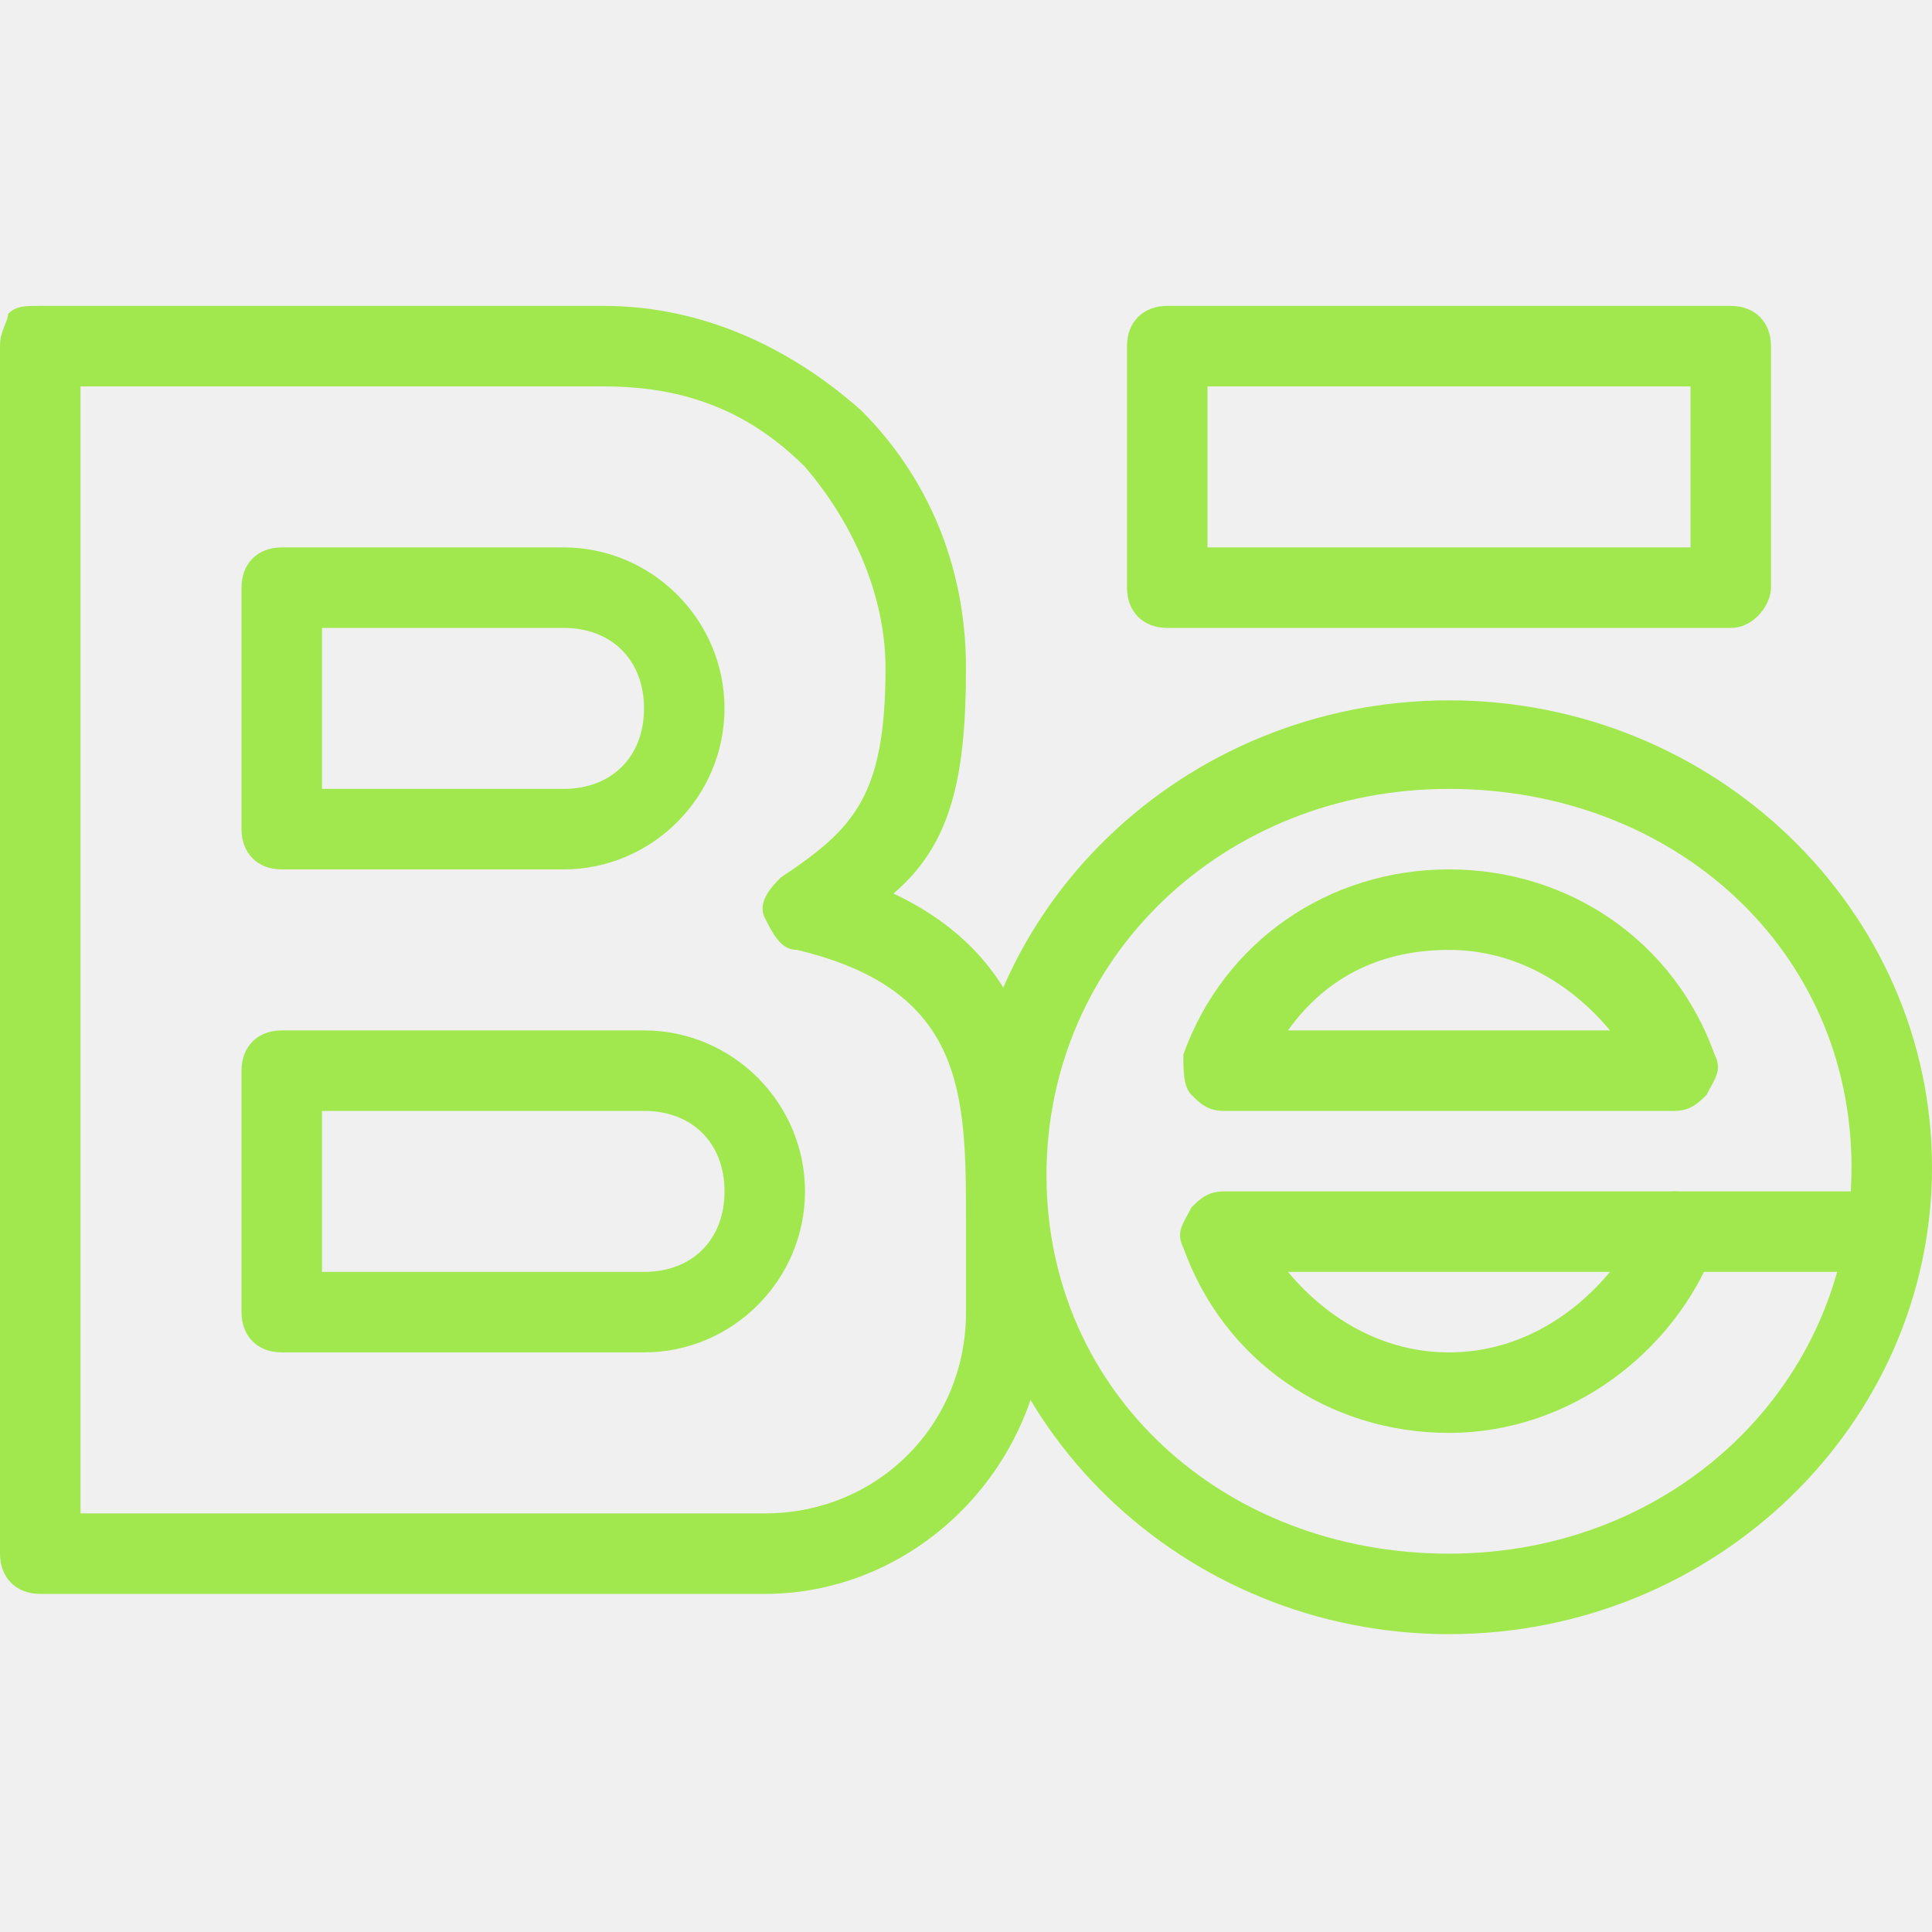
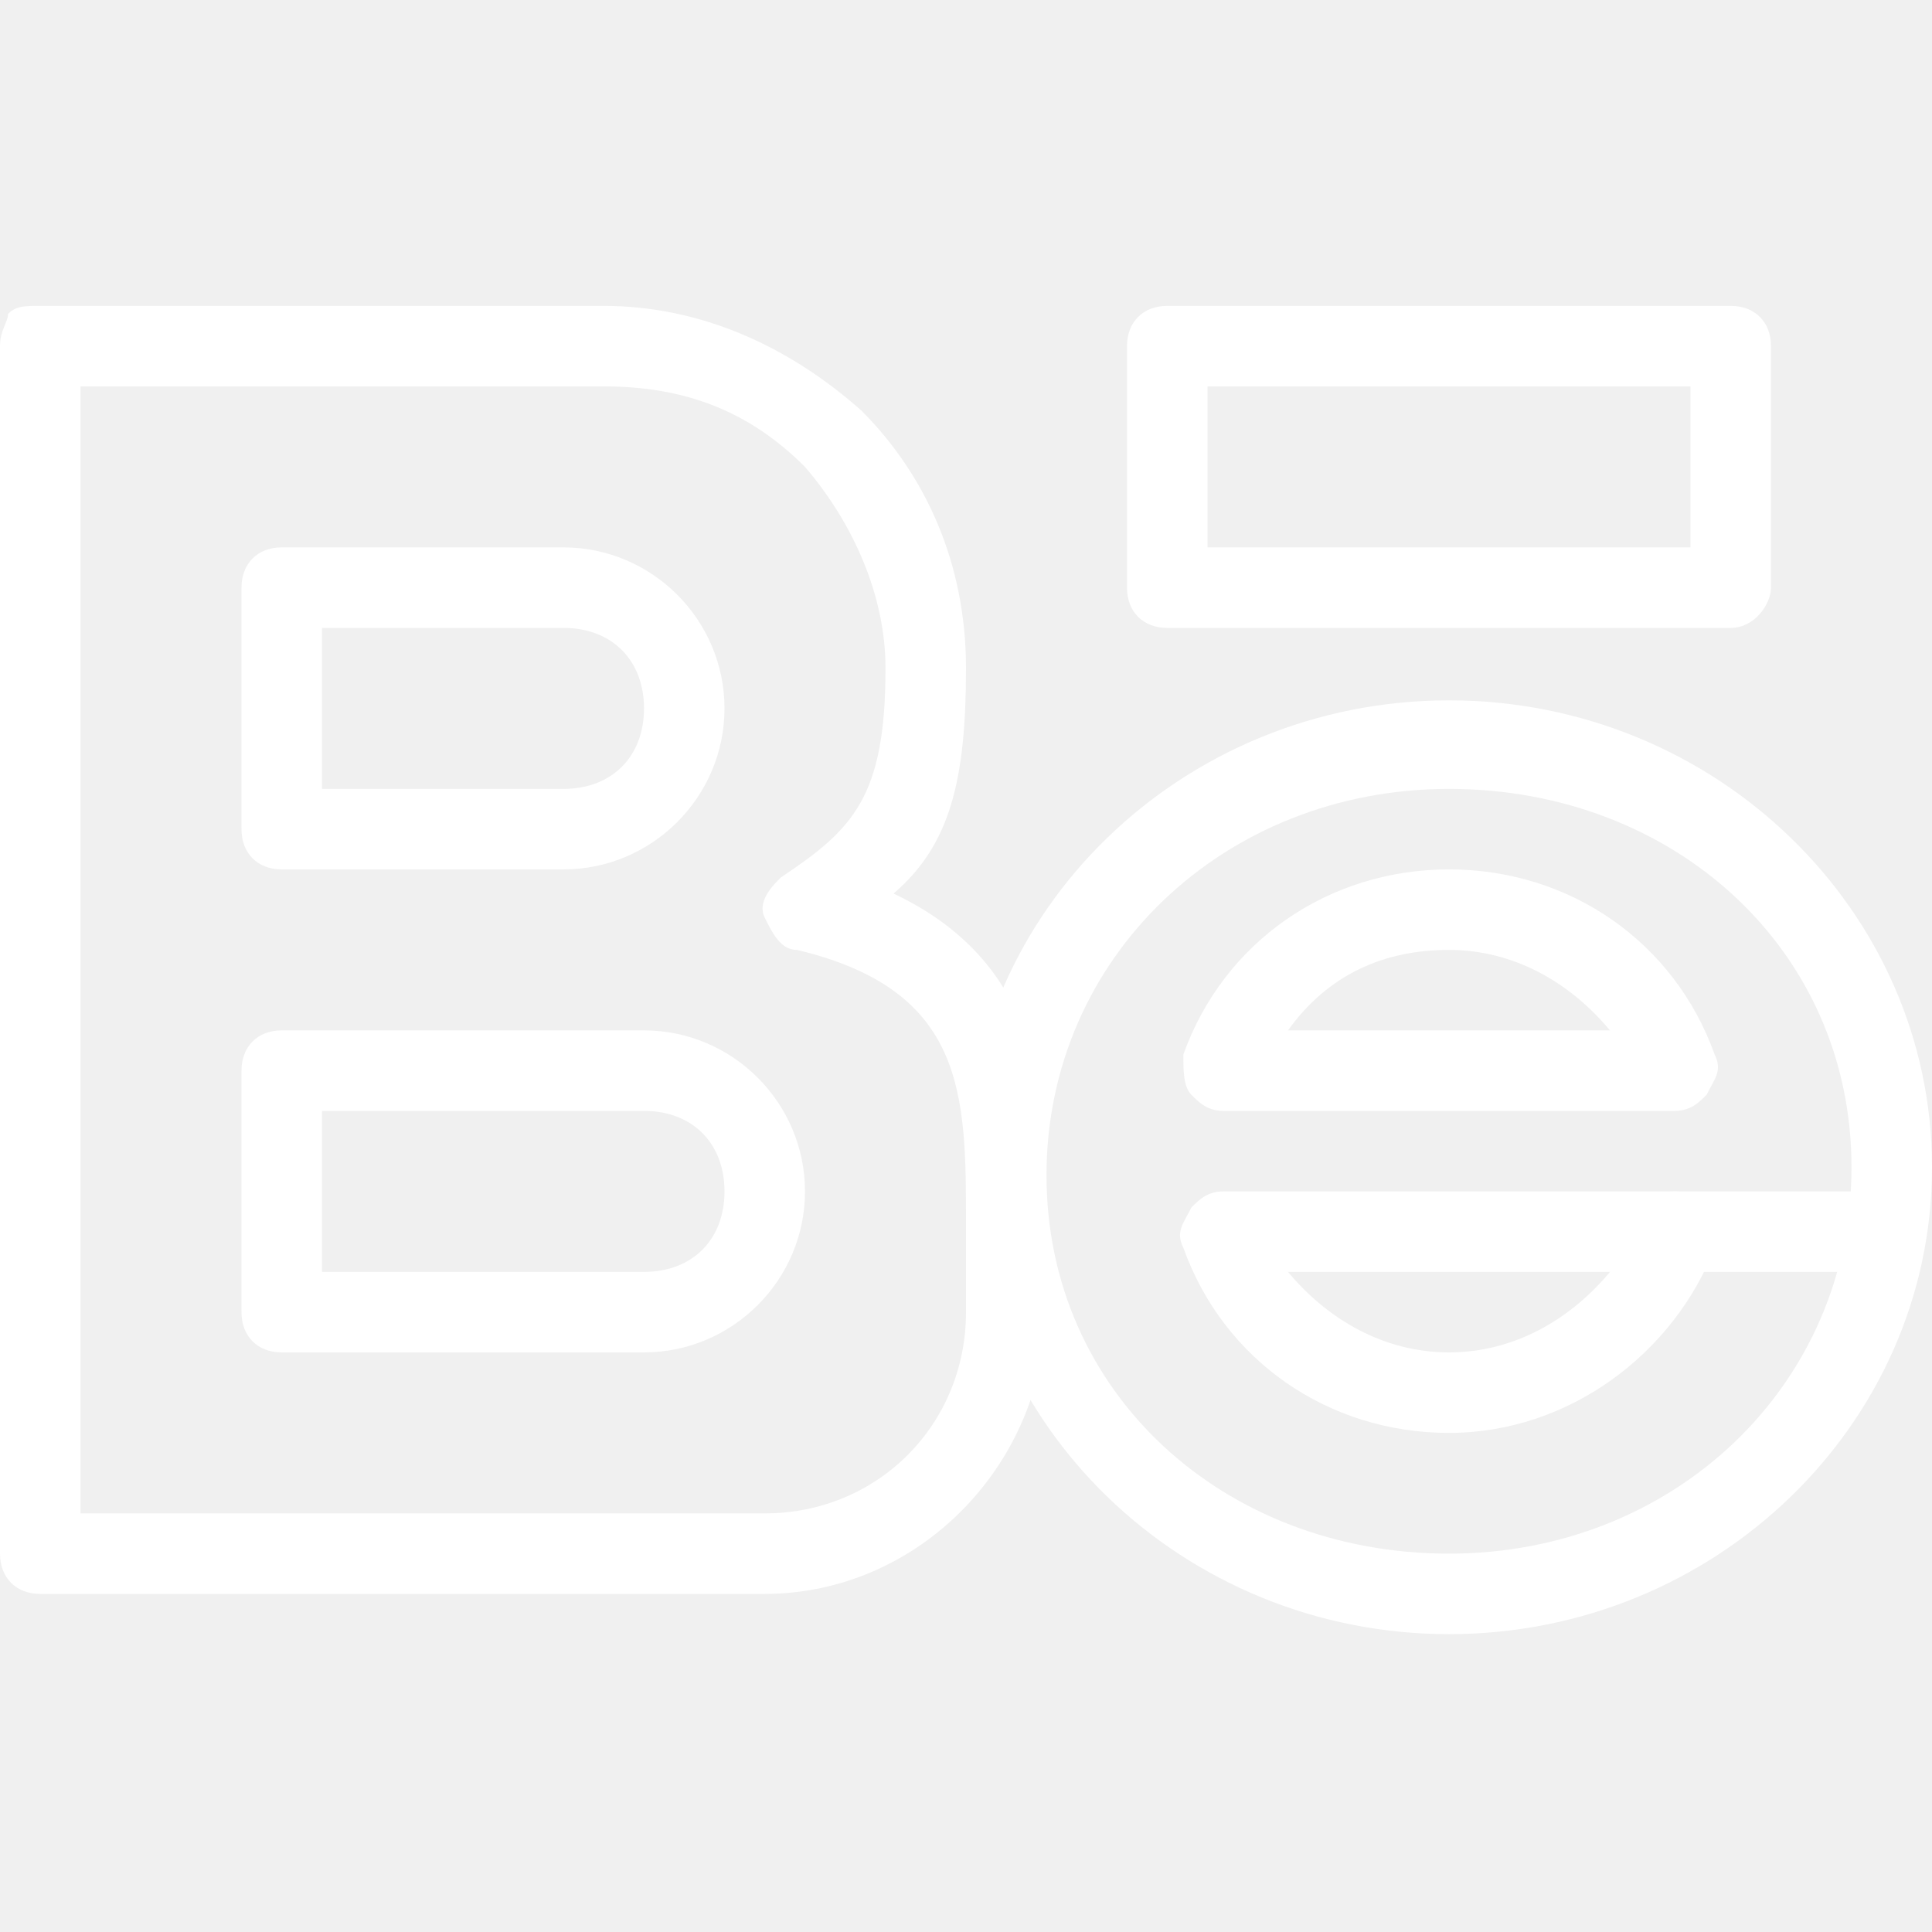
<svg xmlns="http://www.w3.org/2000/svg" version="1.1" id="Layer_1" x="0px" y="0px" viewBox="0 0 24 24" style="enable-background:new 0 0 24 24;" xml:space="preserve">
  <style type="text/css">
- 	.st0{fill:#A1E84F;}
+ 	.st0{fill:#FFFFFF;}
</style>
  <g>
    <g>
-       <path class="st0" d="M9.5,19.8h-9c-0.3,0-0.5-0.2-0.5-0.5v-15C0,4.1,0.1,4,0.1,3.9c0.1-0.1,0.2-0.1,0.4-0.1c0,0,3.5,0,7,0    c0,0,0,0,0,0c1.2,0,2.3,0.5,3.2,1.3C11.5,5.9,12,7,12,8.3c0,1.4-0.2,2.2-0.9,2.8C13,12,13,13.7,13,15.1v1.1    C13,18.2,11.4,19.8,9.5,19.8z M1,18.8h8.5c1.4,0,2.5-1.1,2.5-2.5v-1.1c0-1.6,0-2.9-2.1-3.4c-0.2,0-0.3-0.2-0.4-0.4    s0.1-0.4,0.2-0.5c0.9-0.6,1.3-1,1.3-2.6c0-0.9-0.4-1.8-1-2.5c-0.7-0.7-1.5-1-2.5-1c0,0,0,0,0,0c-2.7,0-5.4,0-6.5,0V18.8z" />
+       <path class="st0" d="M9.5,19.8h-9c-0.3,0-0.5-0.2-0.5-0.5v-15C0,4.1,0.1,4,0.1,3.9c0.1-0.1,0.2-0.1,0.4-0.1c0,0,3.5,0,7,0l0,0    c1.2,0,2.3,0.5,3.2,1.3C11.5,5.9,12,7,12,8.3c0,1.4-0.2,2.2-0.9,2.8c1.9,0.9,1.9,2.6,1.9,4v1.1C13,18.2,11.4,19.8,9.5,19.8z     M1,18.8h8.5c1.4,0,2.5-1.1,2.5-2.5v-1.1c0-1.6,0-2.9-2.1-3.4c-0.2,0-0.3-0.2-0.4-0.4s0.1-0.4,0.2-0.5c0.9-0.6,1.3-1,1.3-2.6    c0-0.9-0.4-1.8-1-2.5c-0.7-0.7-1.5-1-2.5-1l0,0c-2.7,0-5.4,0-6.5,0V18.8z" />
    </g>
    <g>
      <path class="st0" d="M7,10.8H3.5c-0.3,0-0.5-0.2-0.5-0.5v-3C3,7,3.2,6.8,3.5,6.8H7c1.1,0,2,0.9,2,2S8.1,10.8,7,10.8z M4,9.8h3    c0.6,0,1-0.4,1-1s-0.4-1-1-1H4V9.8z" />
    </g>
    <g>
      <path class="st0" d="M8,16.8H3.5c-0.3,0-0.5-0.2-0.5-0.5v-3c0-0.3,0.2-0.5,0.5-0.5H8c1.1,0,2,0.9,2,2S9.1,16.8,8,16.8z M4,15.8h4    c0.6,0,1-0.4,1-1s-0.4-1-1-1H4V15.8z" />
    </g>
    <g>
      <path class="st0" d="M18,20.3c-3.3,0-6-2.6-6-5.8s2.7-5.8,6-5.8s6,2.6,6,5.8S21.3,20.3,18,20.3z M18,9.8c-2.8,0-5,2.1-5,4.8    s2.2,4.7,5,4.7s5-2.1,5-4.8S20.8,9.8,18,9.8z" />
    </g>
    <g>
      <path class="st0" d="M21.5,7.8h-7c-0.3,0-0.5-0.2-0.5-0.5v-3c0-0.3,0.2-0.5,0.5-0.5h7C21.8,3.8,22,4,22,4.3v3    C22,7.5,21.8,7.8,21.5,7.8z M15,6.8h6v-2h-6V6.8z" />
    </g>
    <g>
      <g>
        <path class="st0" d="M20.8,13.8h-5.6c-0.2,0-0.3-0.1-0.4-0.2c-0.1-0.1-0.1-0.3-0.1-0.5c0.5-1.4,1.8-2.3,3.3-2.3s2.8,0.9,3.3,2.3     c0.1,0.2,0,0.3-0.1,0.5C21.1,13.7,21,13.8,20.8,13.8z M16,12.8h4c-0.5-0.6-1.2-1-2-1S16.5,12.1,16,12.8z" />
      </g>
      <g>
        <path class="st0" d="M18,17.8c-1.5,0-2.8-0.9-3.3-2.3c-0.1-0.2,0-0.3,0.1-0.5c0.1-0.1,0.2-0.2,0.4-0.2h5.6c0.2,0,0.3,0.1,0.4,0.2     c0.1,0.1,0.1,0.3,0.1,0.5C20.8,16.8,19.5,17.8,18,17.8z M16,15.8c0.5,0.6,1.2,1,2,1s1.5-0.4,2-1C20,15.8,16,15.8,16,15.8z" />
      </g>
    </g>
    <g>
      <path class="st0" d="M23,15.8h-2.2c-0.3,0-0.5-0.2-0.5-0.5s0.2-0.5,0.5-0.5H23c0.3,0,0.5,0.2,0.5,0.5S23.3,15.8,23,15.8z" />
    </g>
  </g>
</svg>
